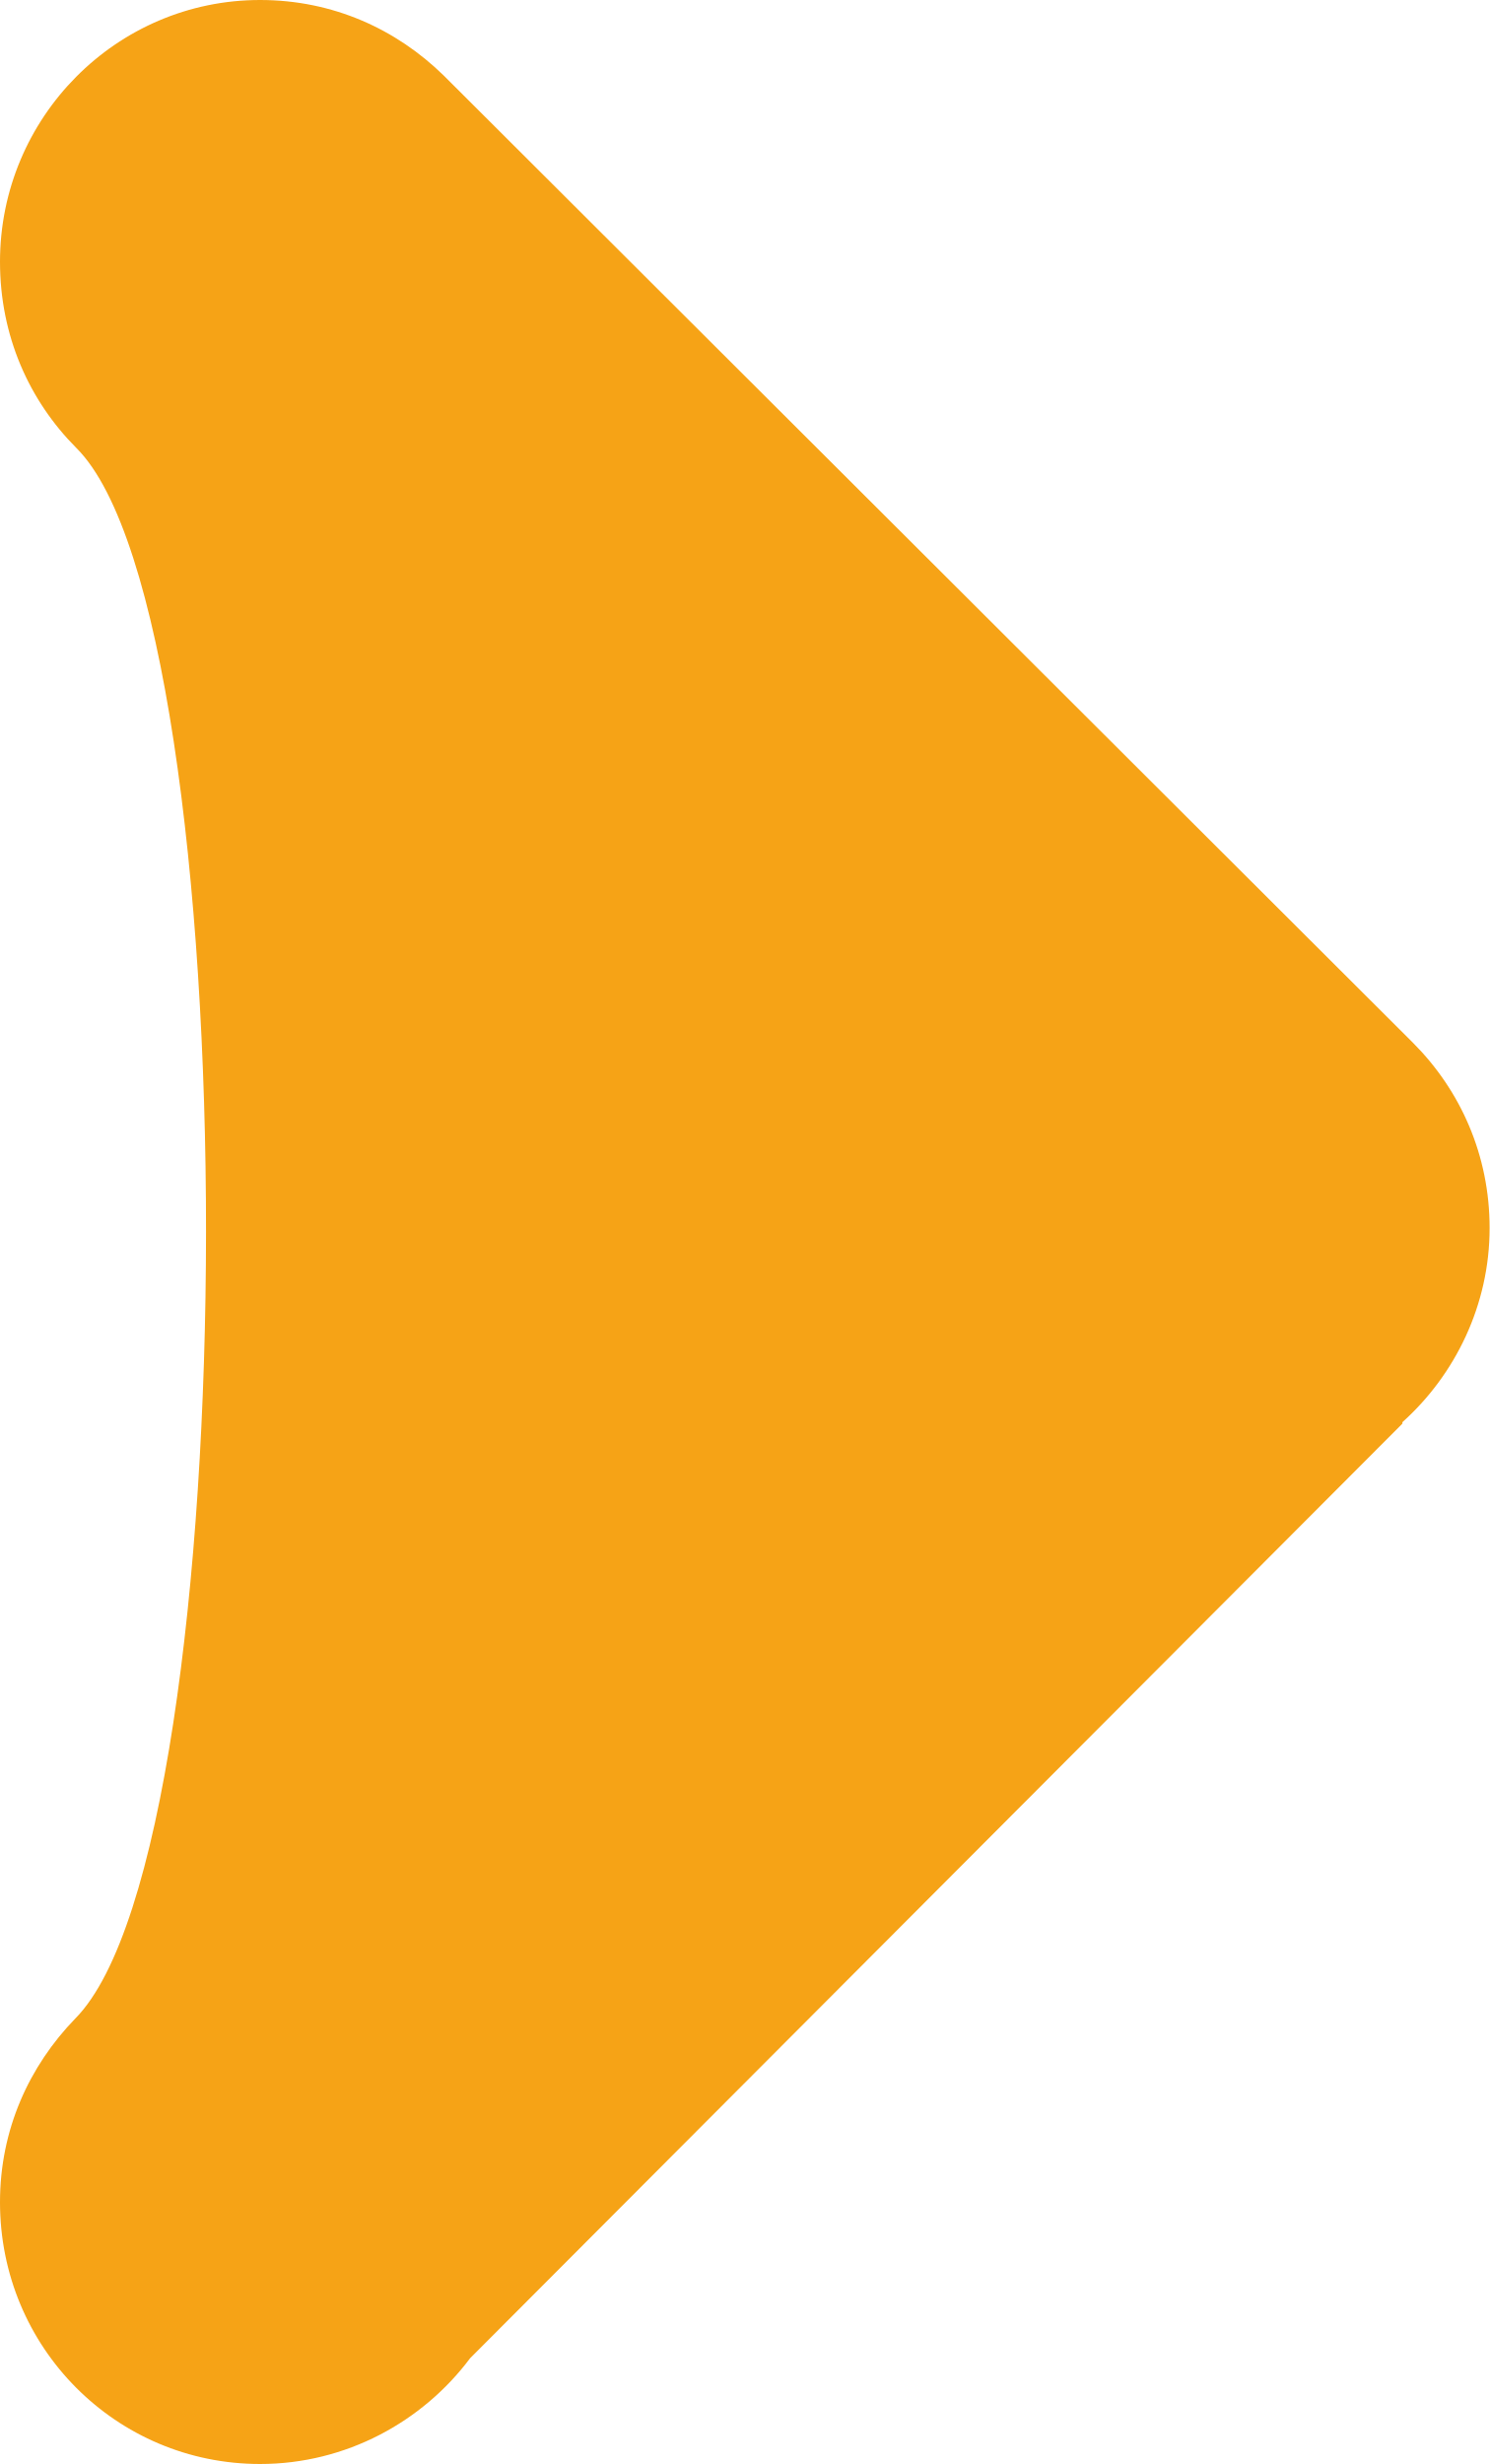
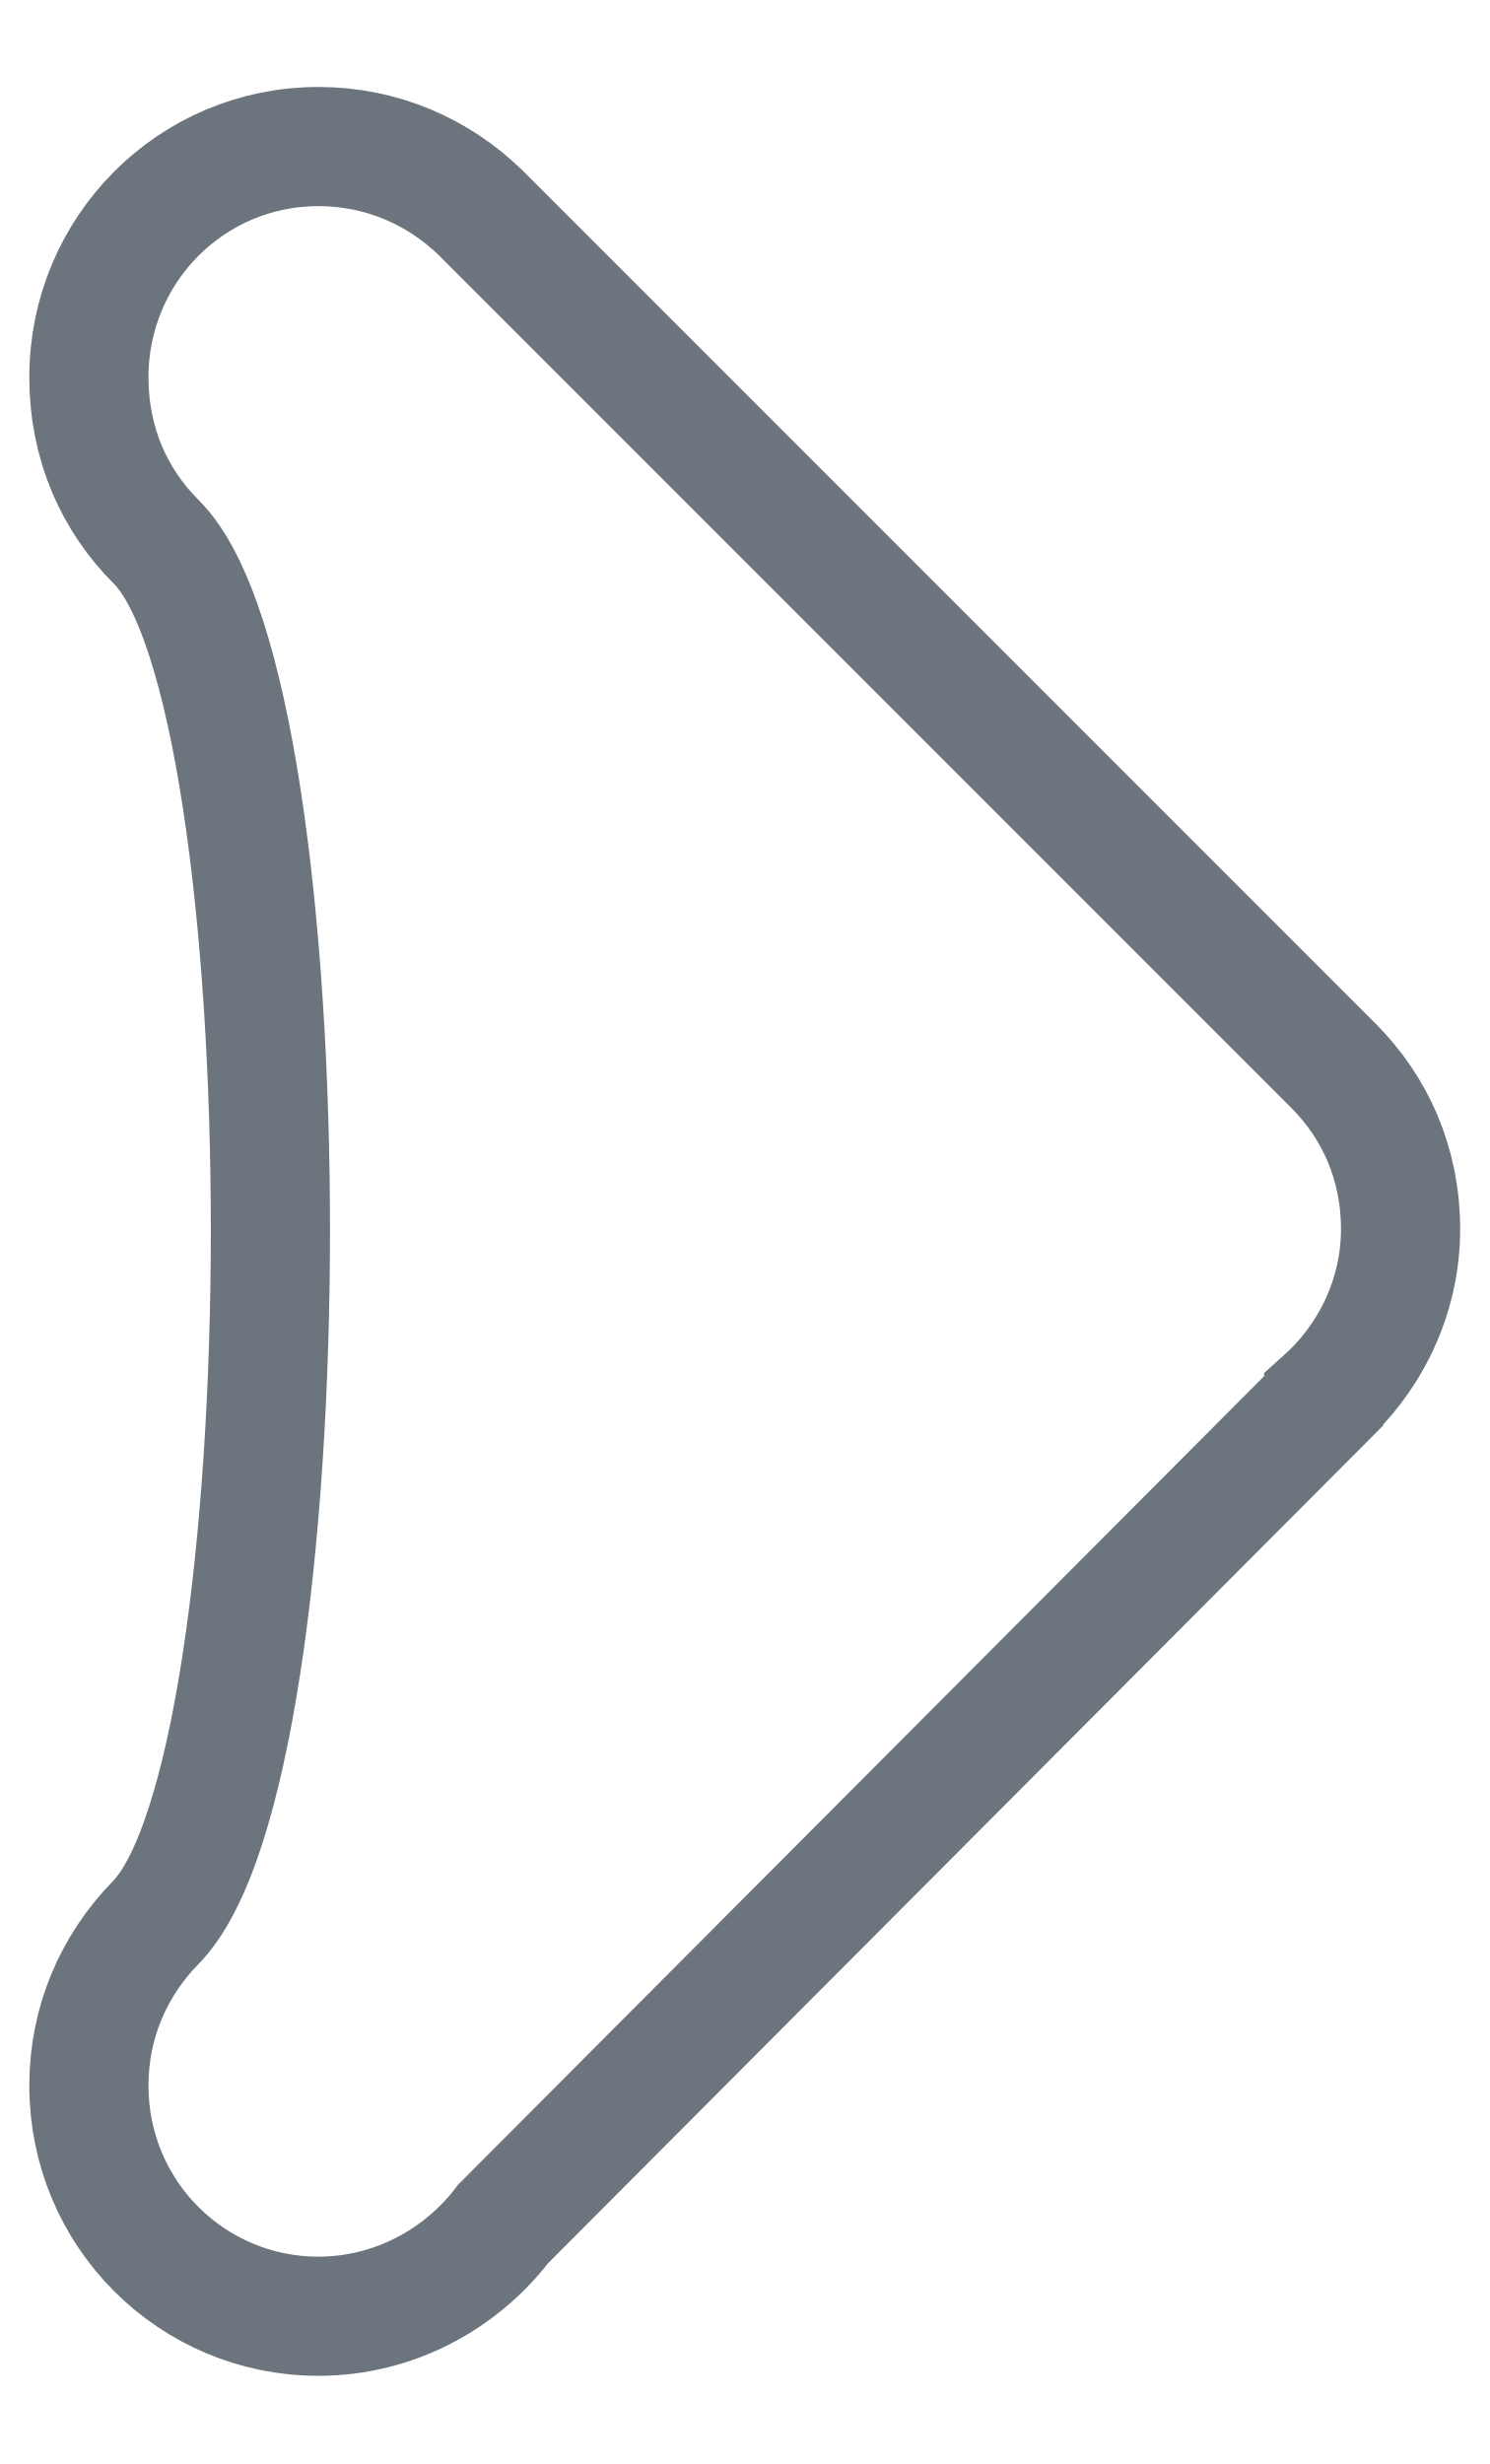
- <svg xmlns="http://www.w3.org/2000/svg" version="1.1" id="Layer_1" x="0px" y="0px" viewBox="0 0 124 205.08" style="enable-background:new 0 0 124 205.08;" xml:space="preserve">
+ <svg xmlns="http://www.w3.org/2000/svg" version="1.1" id="Layer_1" x="0px" y="0px" viewBox="0 0 124 205.1" style="enable-background:new 0 0 124 205.1;" xml:space="preserve">
  <style type="text/css">
- 	.st0{fill-rule:evenodd;clip-rule:evenodd;fill:#F6A316;}
+ 	.st0{fill-rule:evenodd;clip-rule:evenodd;fill:none;stroke:#6C757D;stroke-width:9.921;stroke-miterlimit:10;}
</style>
  <g>
-     <path class="st0" d="M117.63,86.8c3.95,3.96,6.37,9.35,6.37,15.41c0,6.38-2.85,12.2-7.26,16.16v0.12l-77.61,77.79l0,0   c-3.95,5.28-10.33,8.8-17.48,8.8C9.68,205.08,0,195.4,0,183.29c0-6.04,2.42-11.32,6.27-15.29l0,0   c14.49-14.64,14.49-116.33,0.1-130.7C2.42,33.34,0,27.95,0,21.79C0,9.8,9.68,0,21.65,0c6.06,0,11.33,2.42,15.28,6.28l0,0   L117.63,86.8z" />
+     <path class="st0" d="M111,88.7c3.5,3.5,5.6,8.2,5.6,13.6c0,5.6-2.5,10.7-6.4,14.2v0.1l-68.3,68.5l0,0c-3.5,4.6-9.1,7.7-15.4,7.7   c-10.5,0-19.1-8.5-19.1-19.2c0-5.3,2.1-10,5.5-13.5l0,0C25.7,147.3,25.7,57.7,13,45.1c-3.5-3.5-5.6-8.2-5.6-13.7   c0-10.6,8.5-19.2,19.1-19.2c5.3,0,10,2.1,13.5,5.5l0,0L111,88.7z" />
  </g>
</svg>
